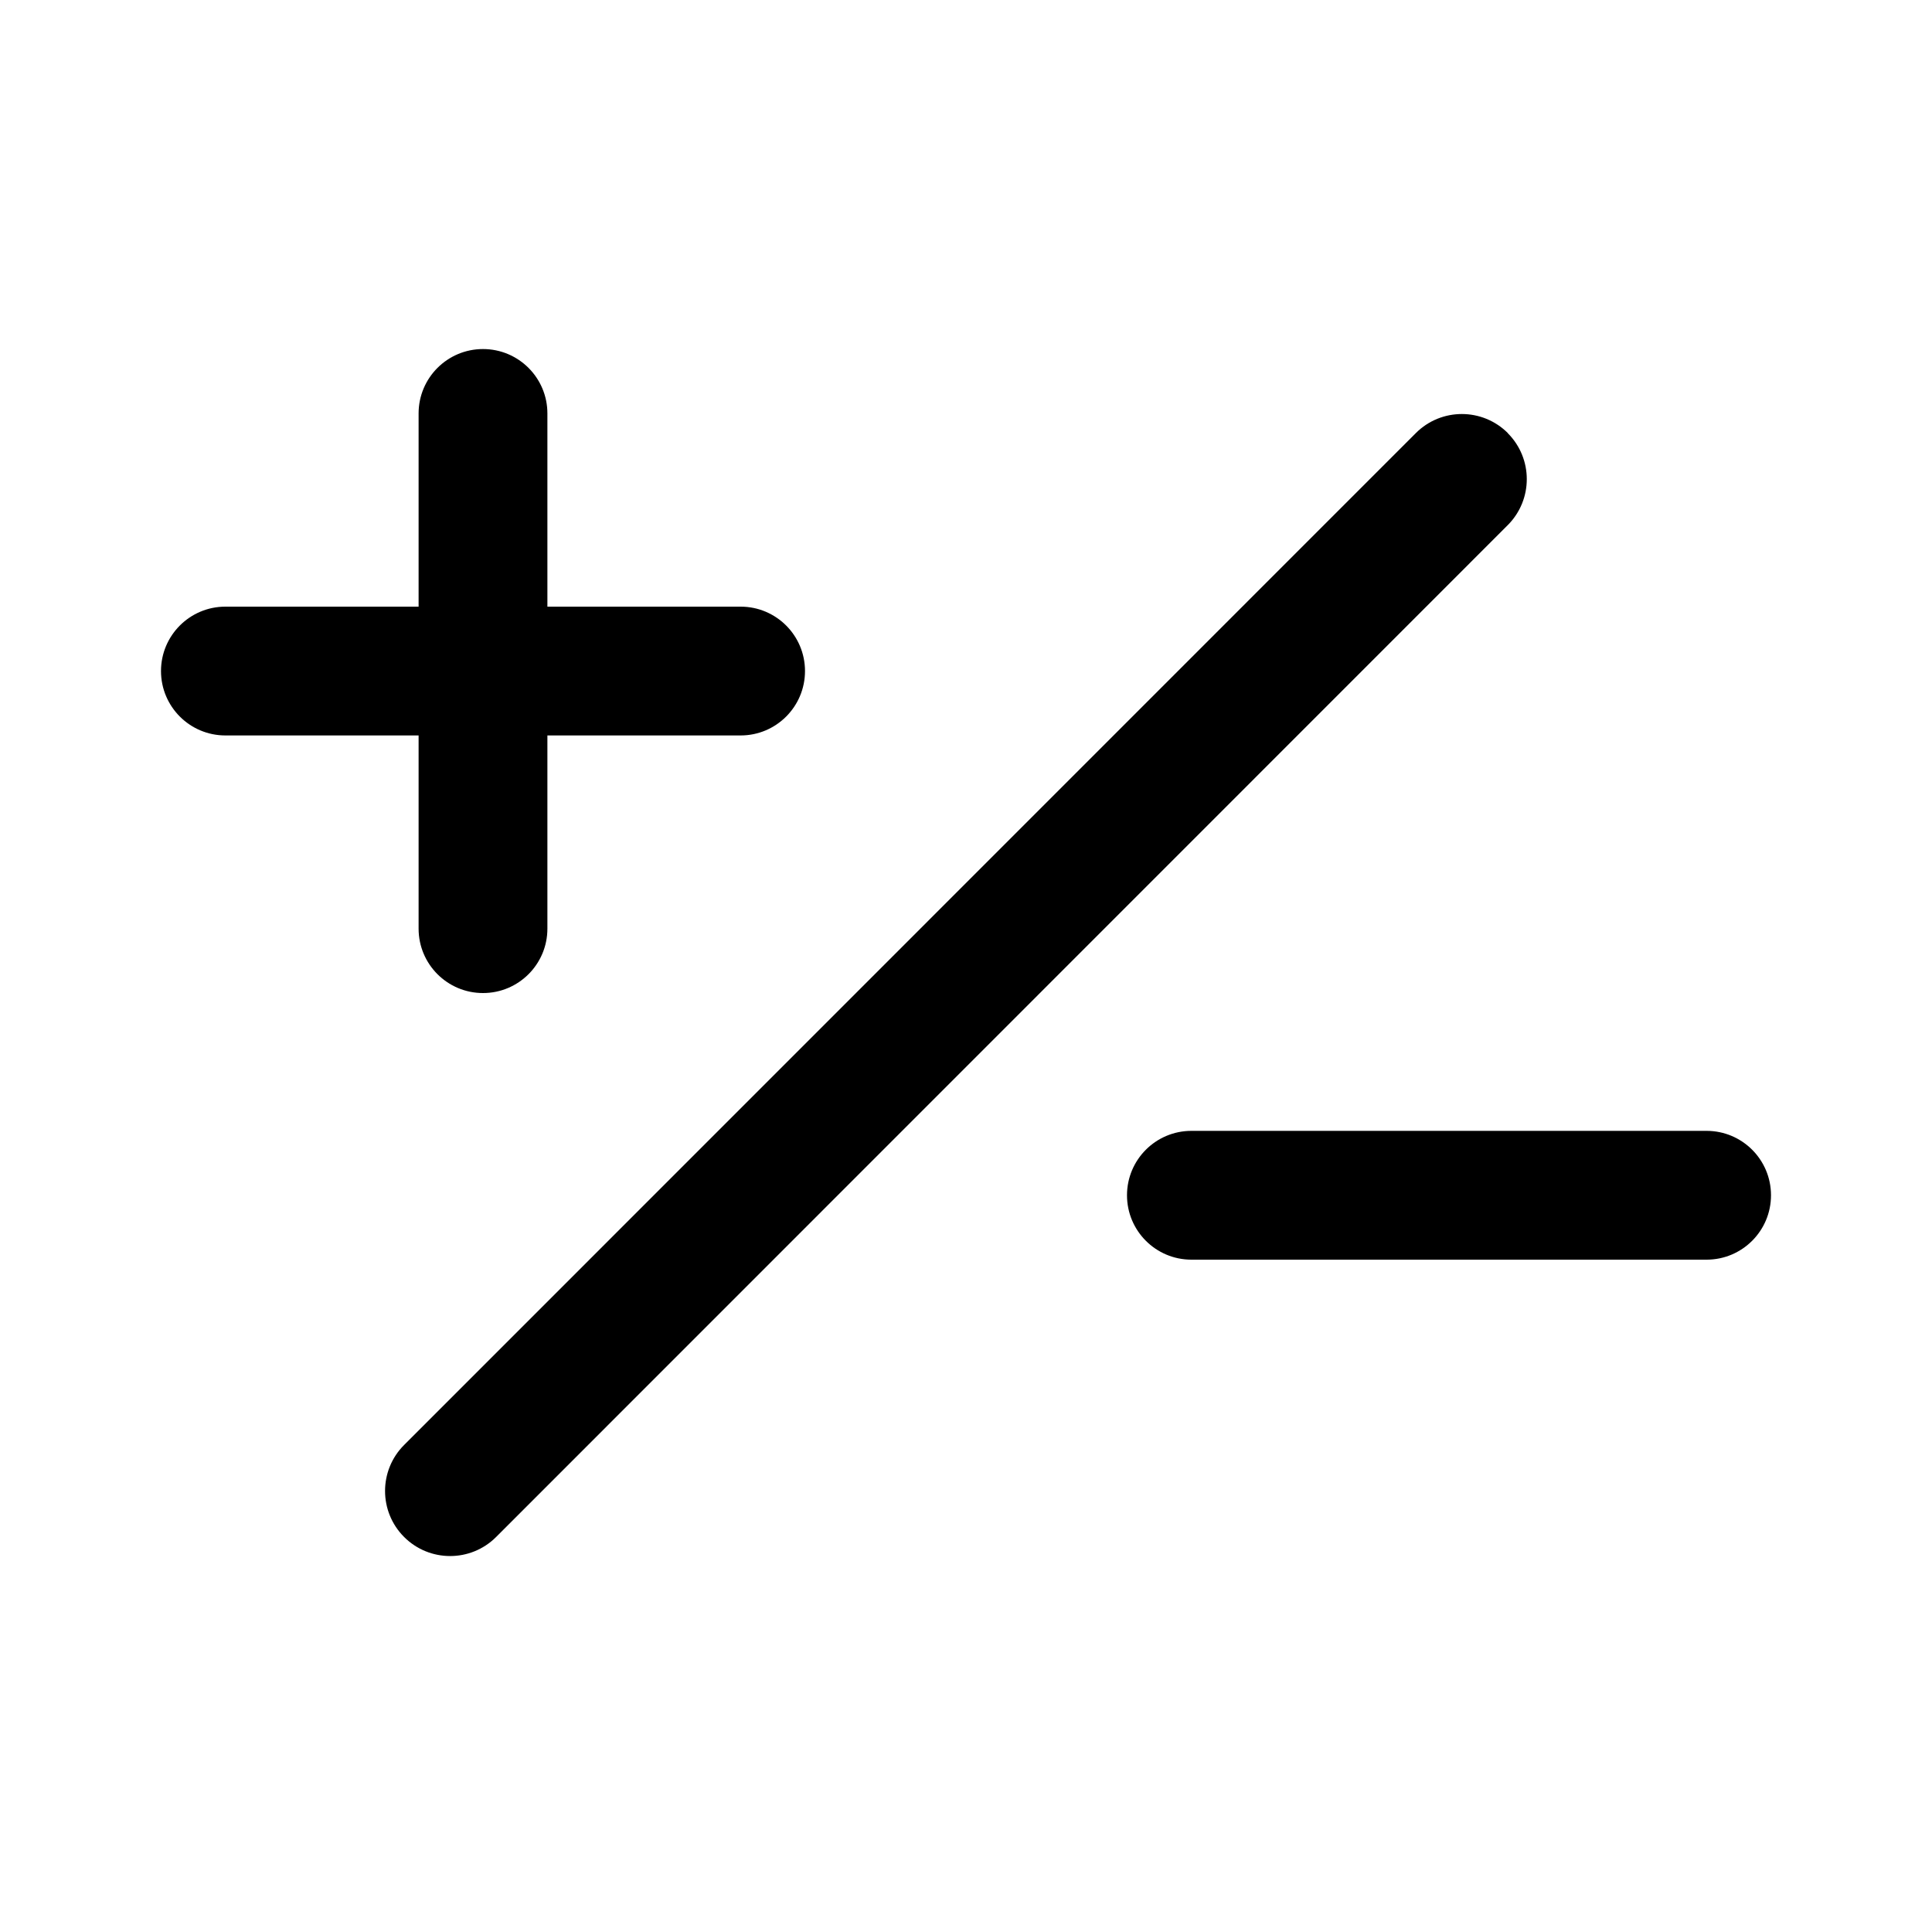
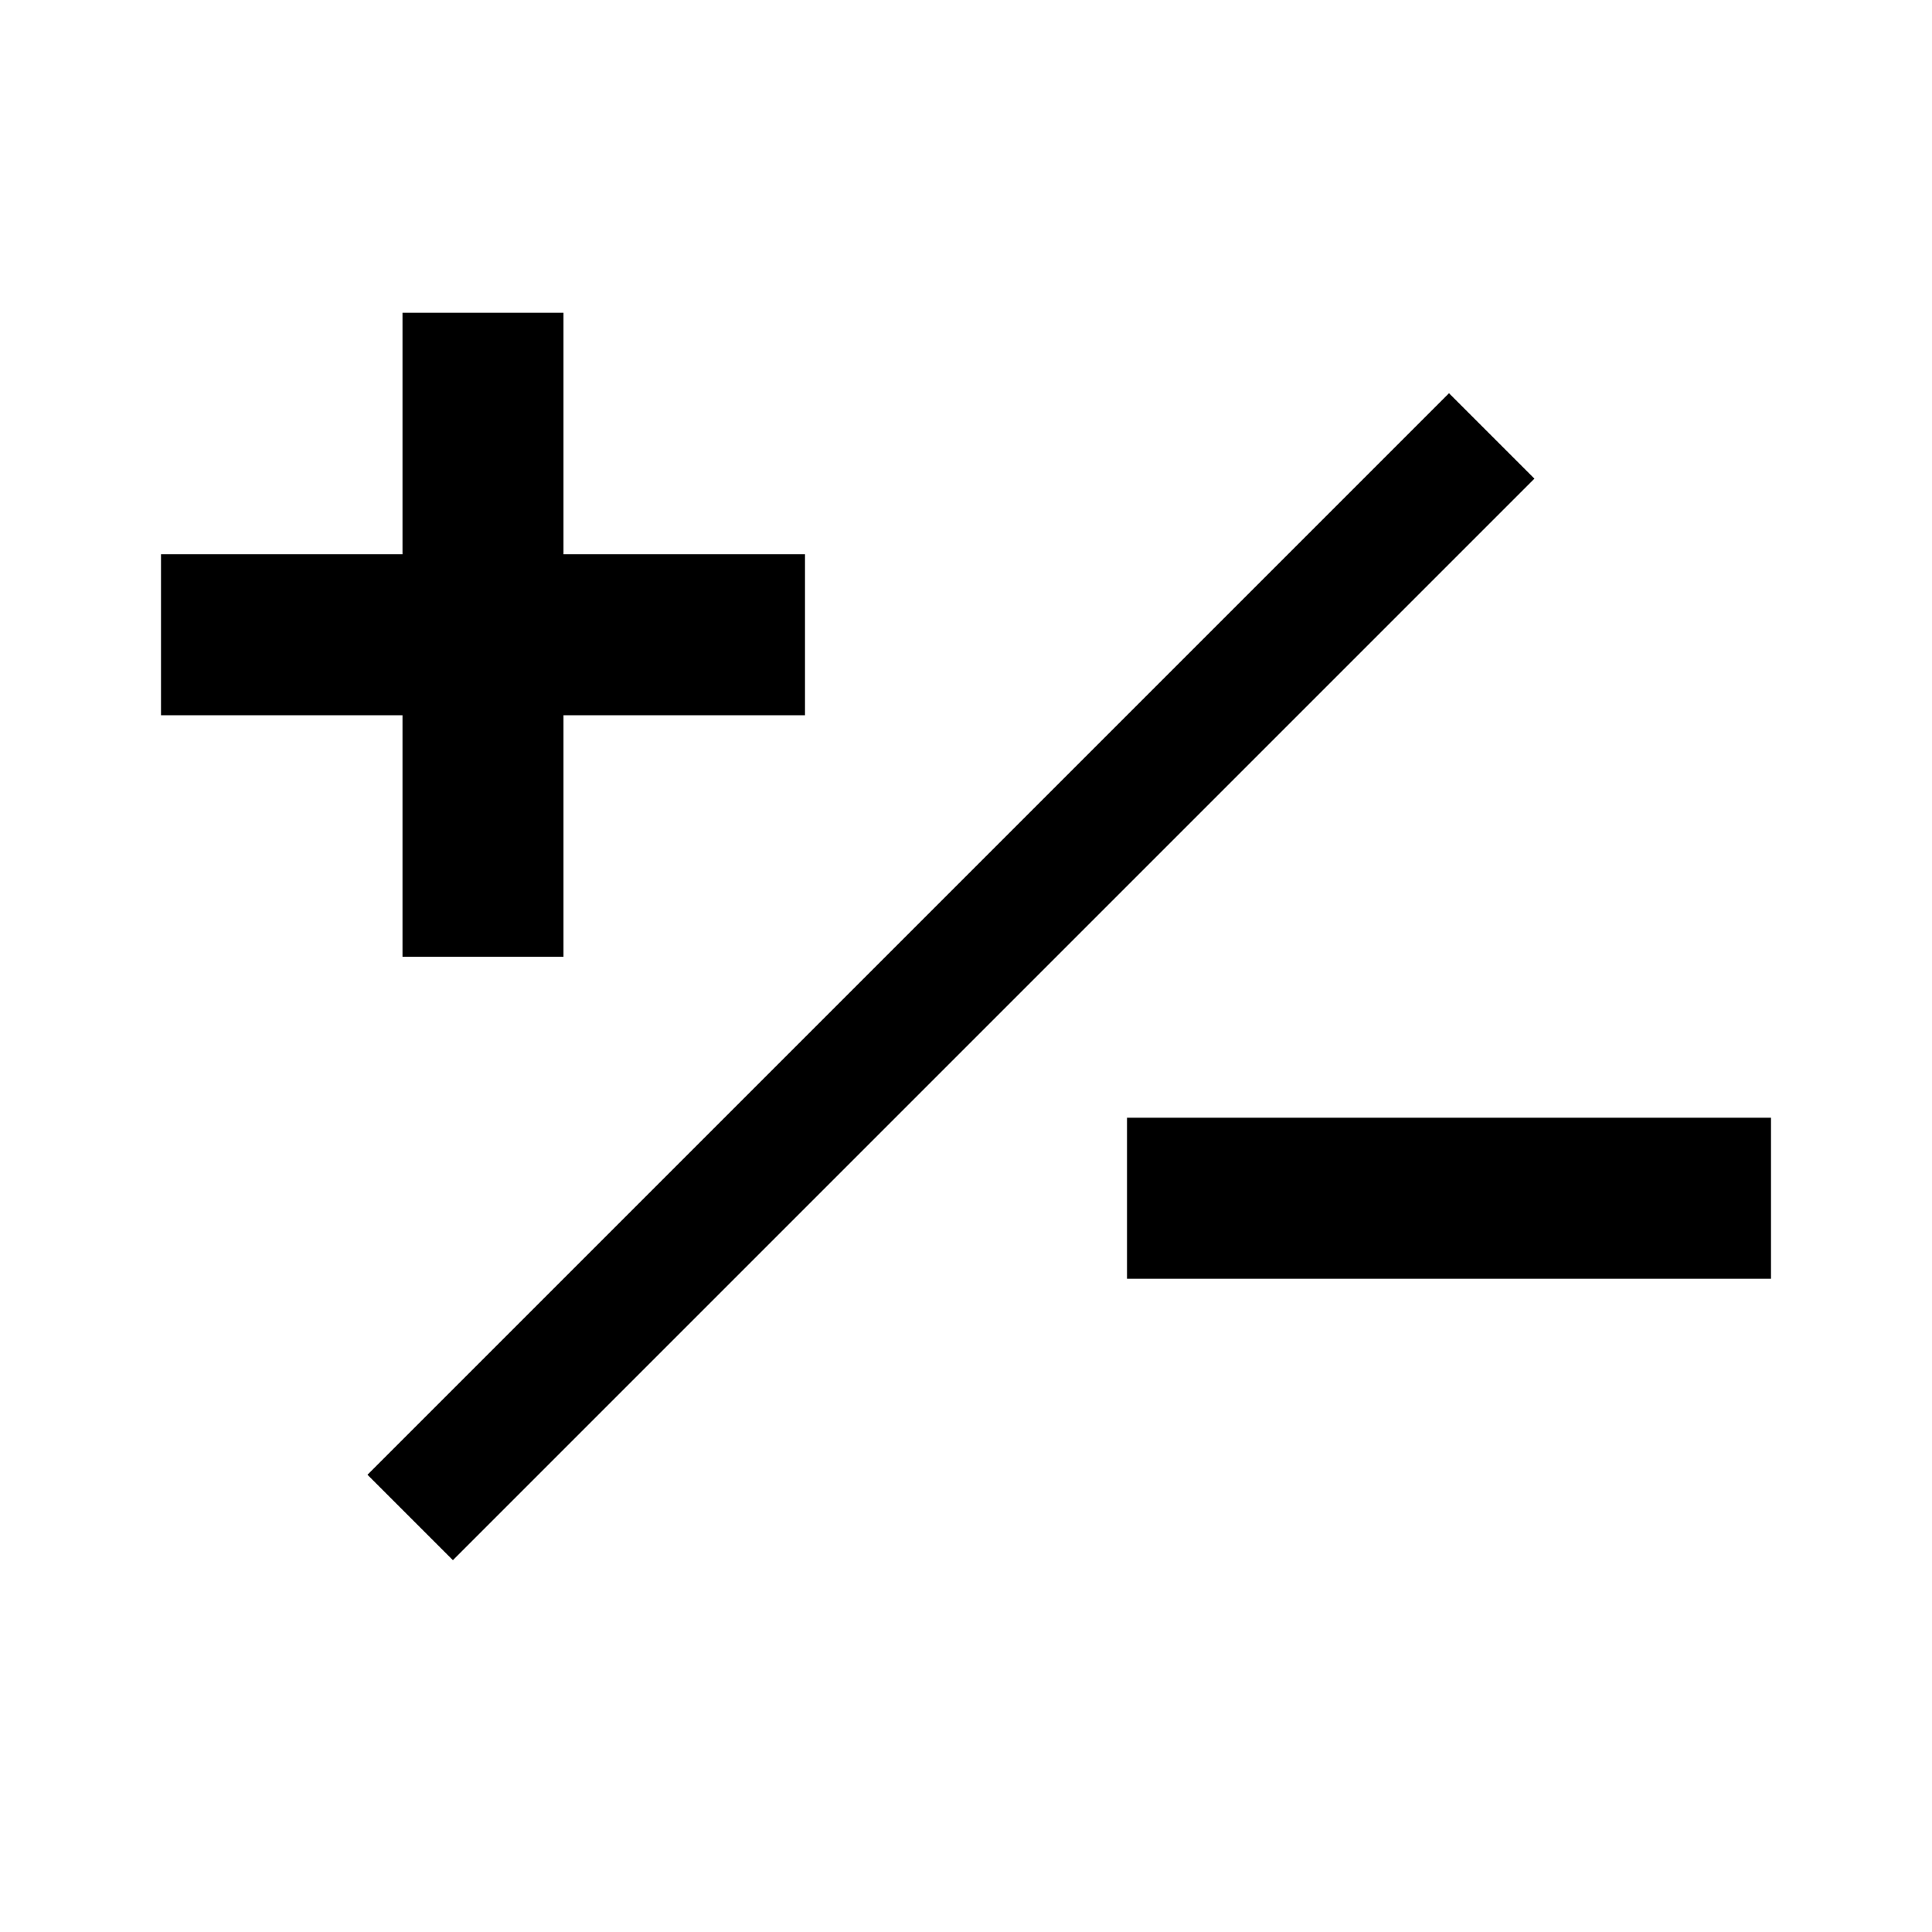
- <svg xmlns="http://www.w3.org/2000/svg" fill="none" height="24" width="24" viewBox="0 0 24 24">
-   <g clip-rule="evenodd" fill="currentColor" fill-rule="evenodd">
-     <path d="M18.731 5.38a.808.808 0 0 0-1.143 0L5.02 17.95a.808.808 0 0 0 1.143 1.143L18.73 6.523a.808.808 0 0 0 0-1.142zM6.8 5.136a.8.8 0 1 0-1.6 0v2.4H2.8a.8.8 0 1 0 0 1.6h2.4v2.4a.8.8 0 1 0 1.6 0v-2.4h2.4a.8.8 0 1 0 0-1.6H6.8zM22 14.848a.8.8 0 0 1-.8.8h-6.4a.8.8 0 0 1 0-1.6h6.4a.8.8 0 0 1 .8.8z" />
-   </g>
+ <svg xmlns="http://www.w3.org/2000/svg" viewBox="0 0 24 24">
+   <path clip-rule="evenodd" d="m7 3.885h-2v3h-3v2h3v3h2v-3h3v-2h-3zm11 1 1.061 1.061-13.435 13.435-1.061-1.061zm4 11v-2h-8v2z" fill-rule="evenodd" />
</svg>
